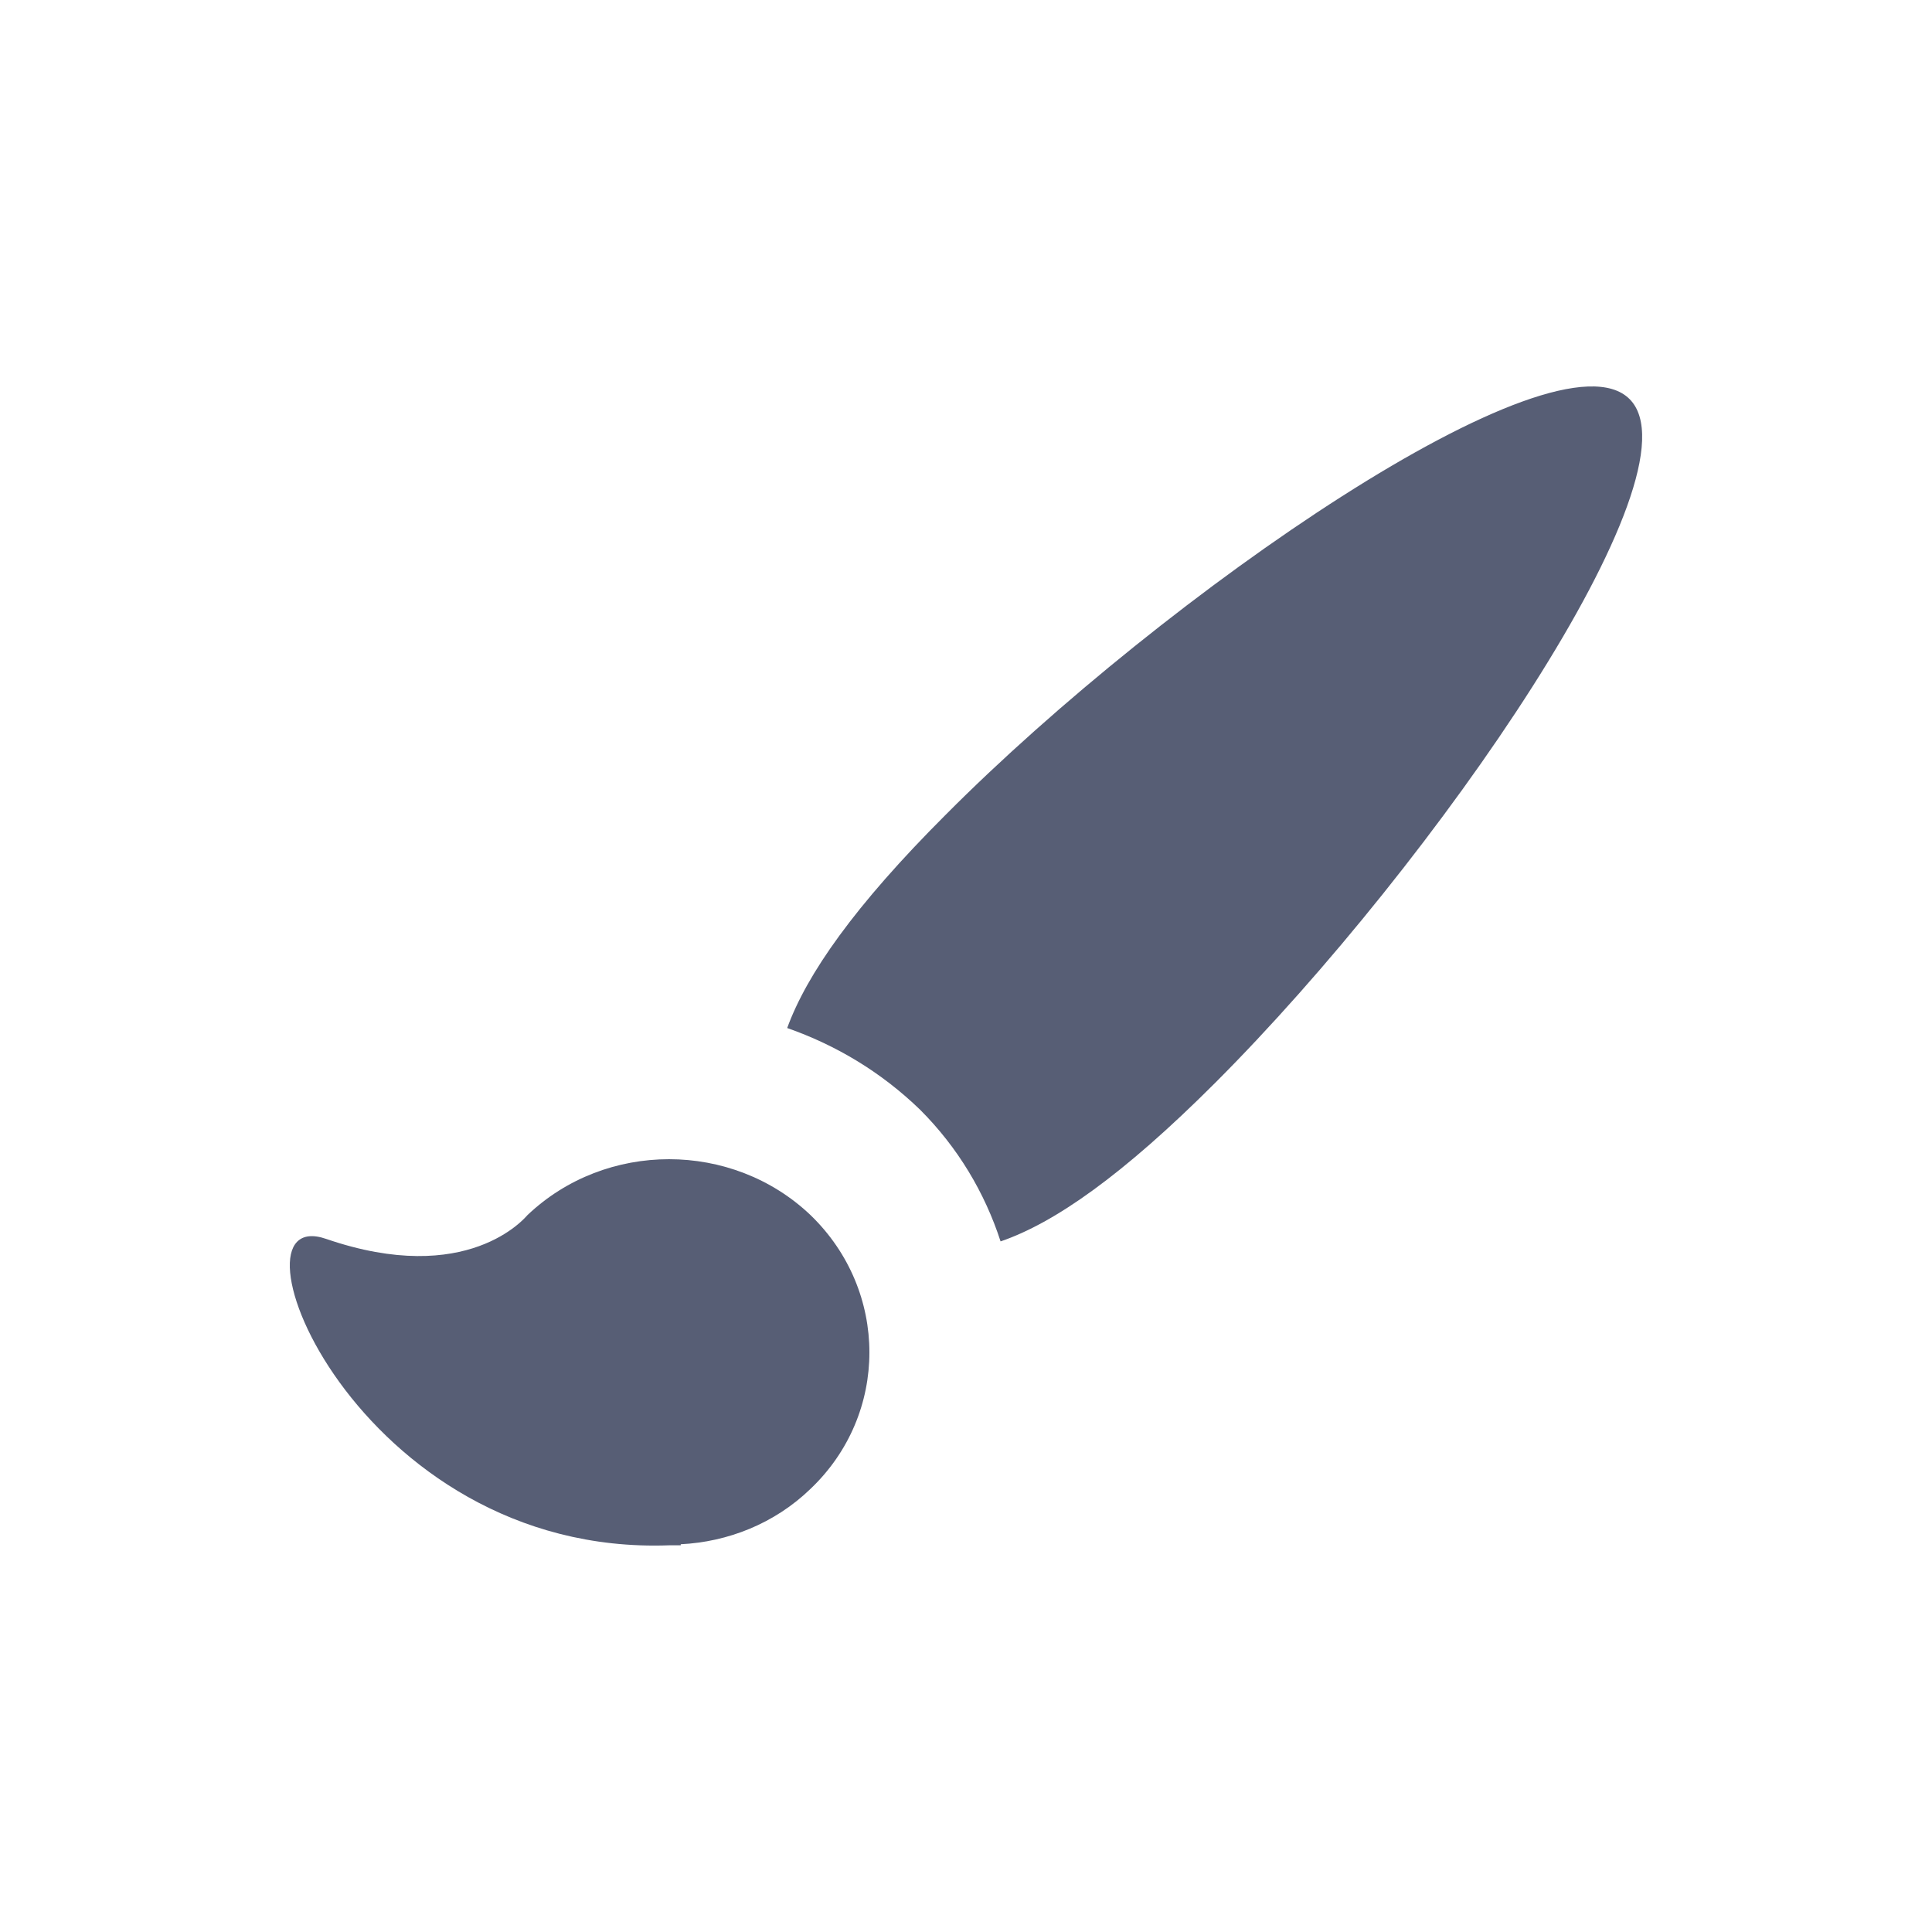
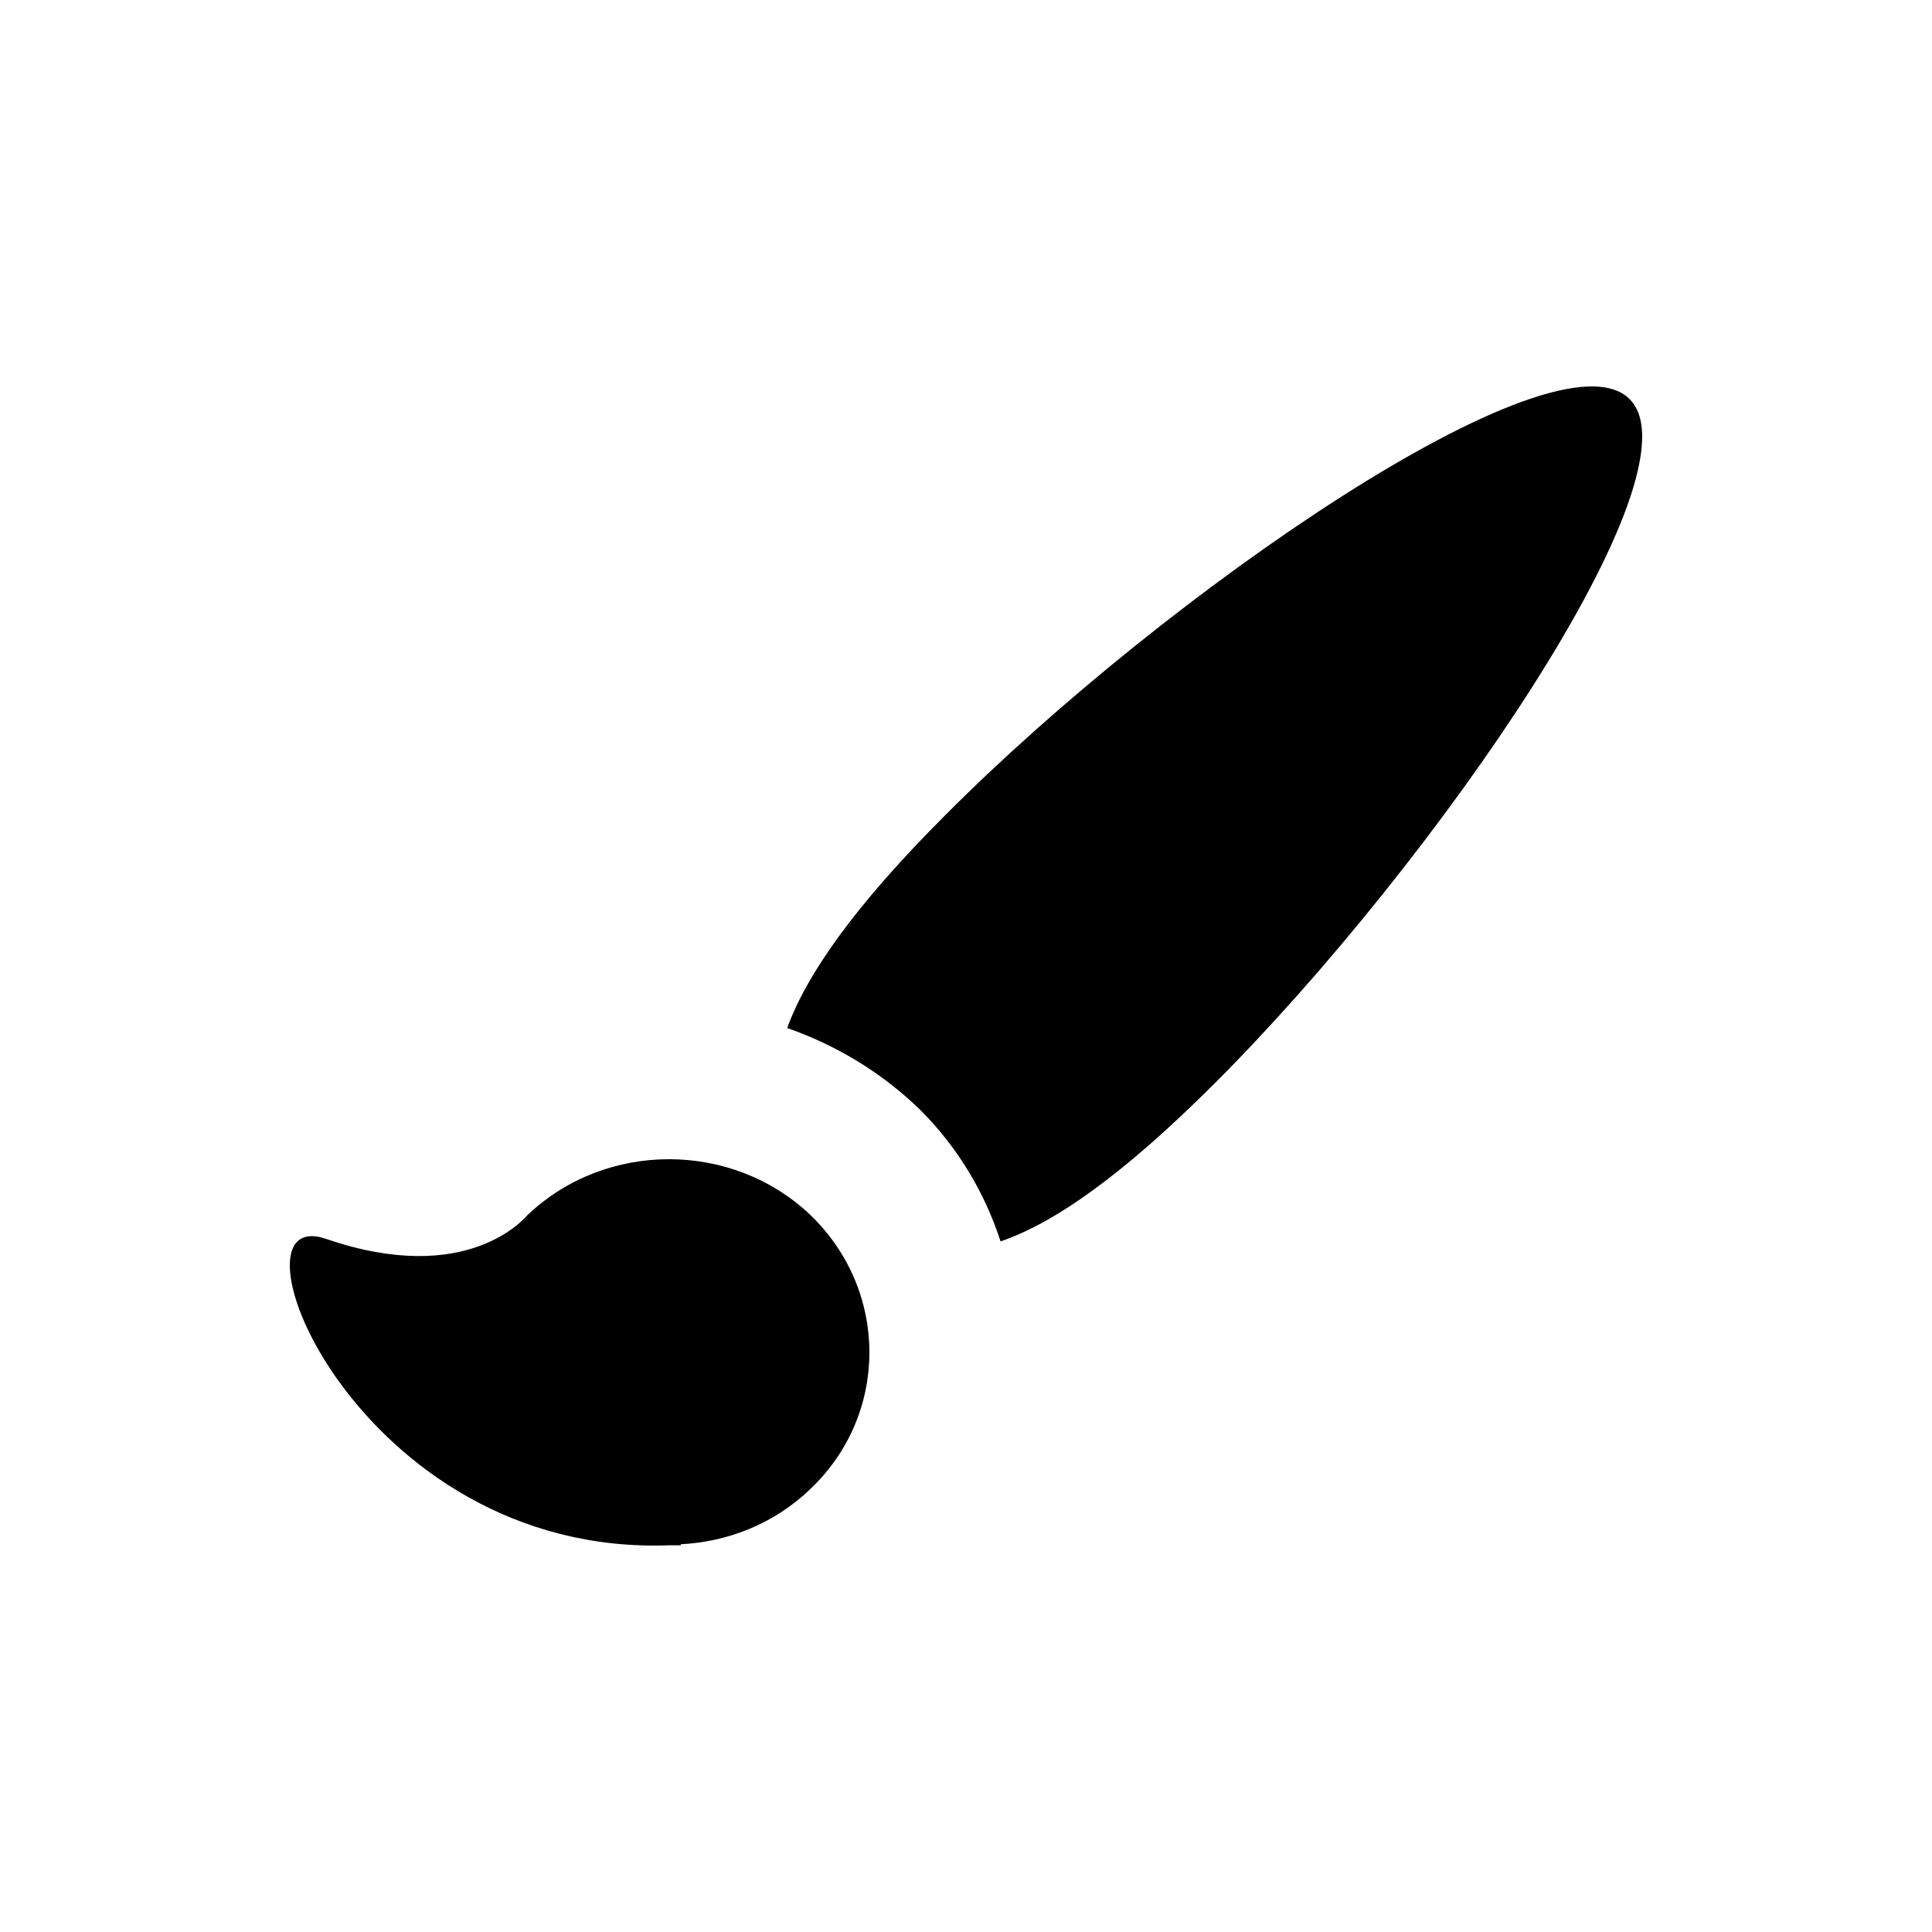
<svg xmlns="http://www.w3.org/2000/svg" width="20" height="20" viewBox="0 0 20 20">
-   <path fill-rule="evenodd" fill="#575E75" d="M12.579,11.21 C11.62,12.169 10.913,12.661 10.358,12.851 C10.194,12.346 9.916,11.879 9.525,11.488 C9.121,11.097 8.654,10.819 8.149,10.642 C8.351,10.087 8.843,9.38 9.79,8.434 C12.061,6.15 16.1,3.361 16.869,4.131 C17.639,4.9 14.85,8.939 12.579,11.21 Z M8.391,15.412 C8.016,15.775 7.531,15.962 7.047,15.986 L7.047,15.997 L6.925,15.997 C3.679,16.114 2.261,12.439 3.376,12.825 C4.842,13.329 5.437,12.603 5.46,12.579 C6.271,11.807 7.58,11.807 8.391,12.579 C9.203,13.364 9.203,14.639 8.391,15.412 Z" />
+   <path fill-rule="evenodd" fill="currentColor" d="M12.579,11.21 C11.62,12.169 10.913,12.661 10.358,12.851 C10.194,12.346 9.916,11.879 9.525,11.488 C9.121,11.097 8.654,10.819 8.149,10.642 C8.351,10.087 8.843,9.38 9.79,8.434 C12.061,6.15 16.1,3.361 16.869,4.131 C17.639,4.9 14.85,8.939 12.579,11.21 Z M8.391,15.412 C8.016,15.775 7.531,15.962 7.047,15.986 L7.047,15.997 L6.925,15.997 C3.679,16.114 2.261,12.439 3.376,12.825 C4.842,13.329 5.437,12.603 5.46,12.579 C6.271,11.807 7.58,11.807 8.391,12.579 C9.203,13.364 9.203,14.639 8.391,15.412 Z" />
</svg>
